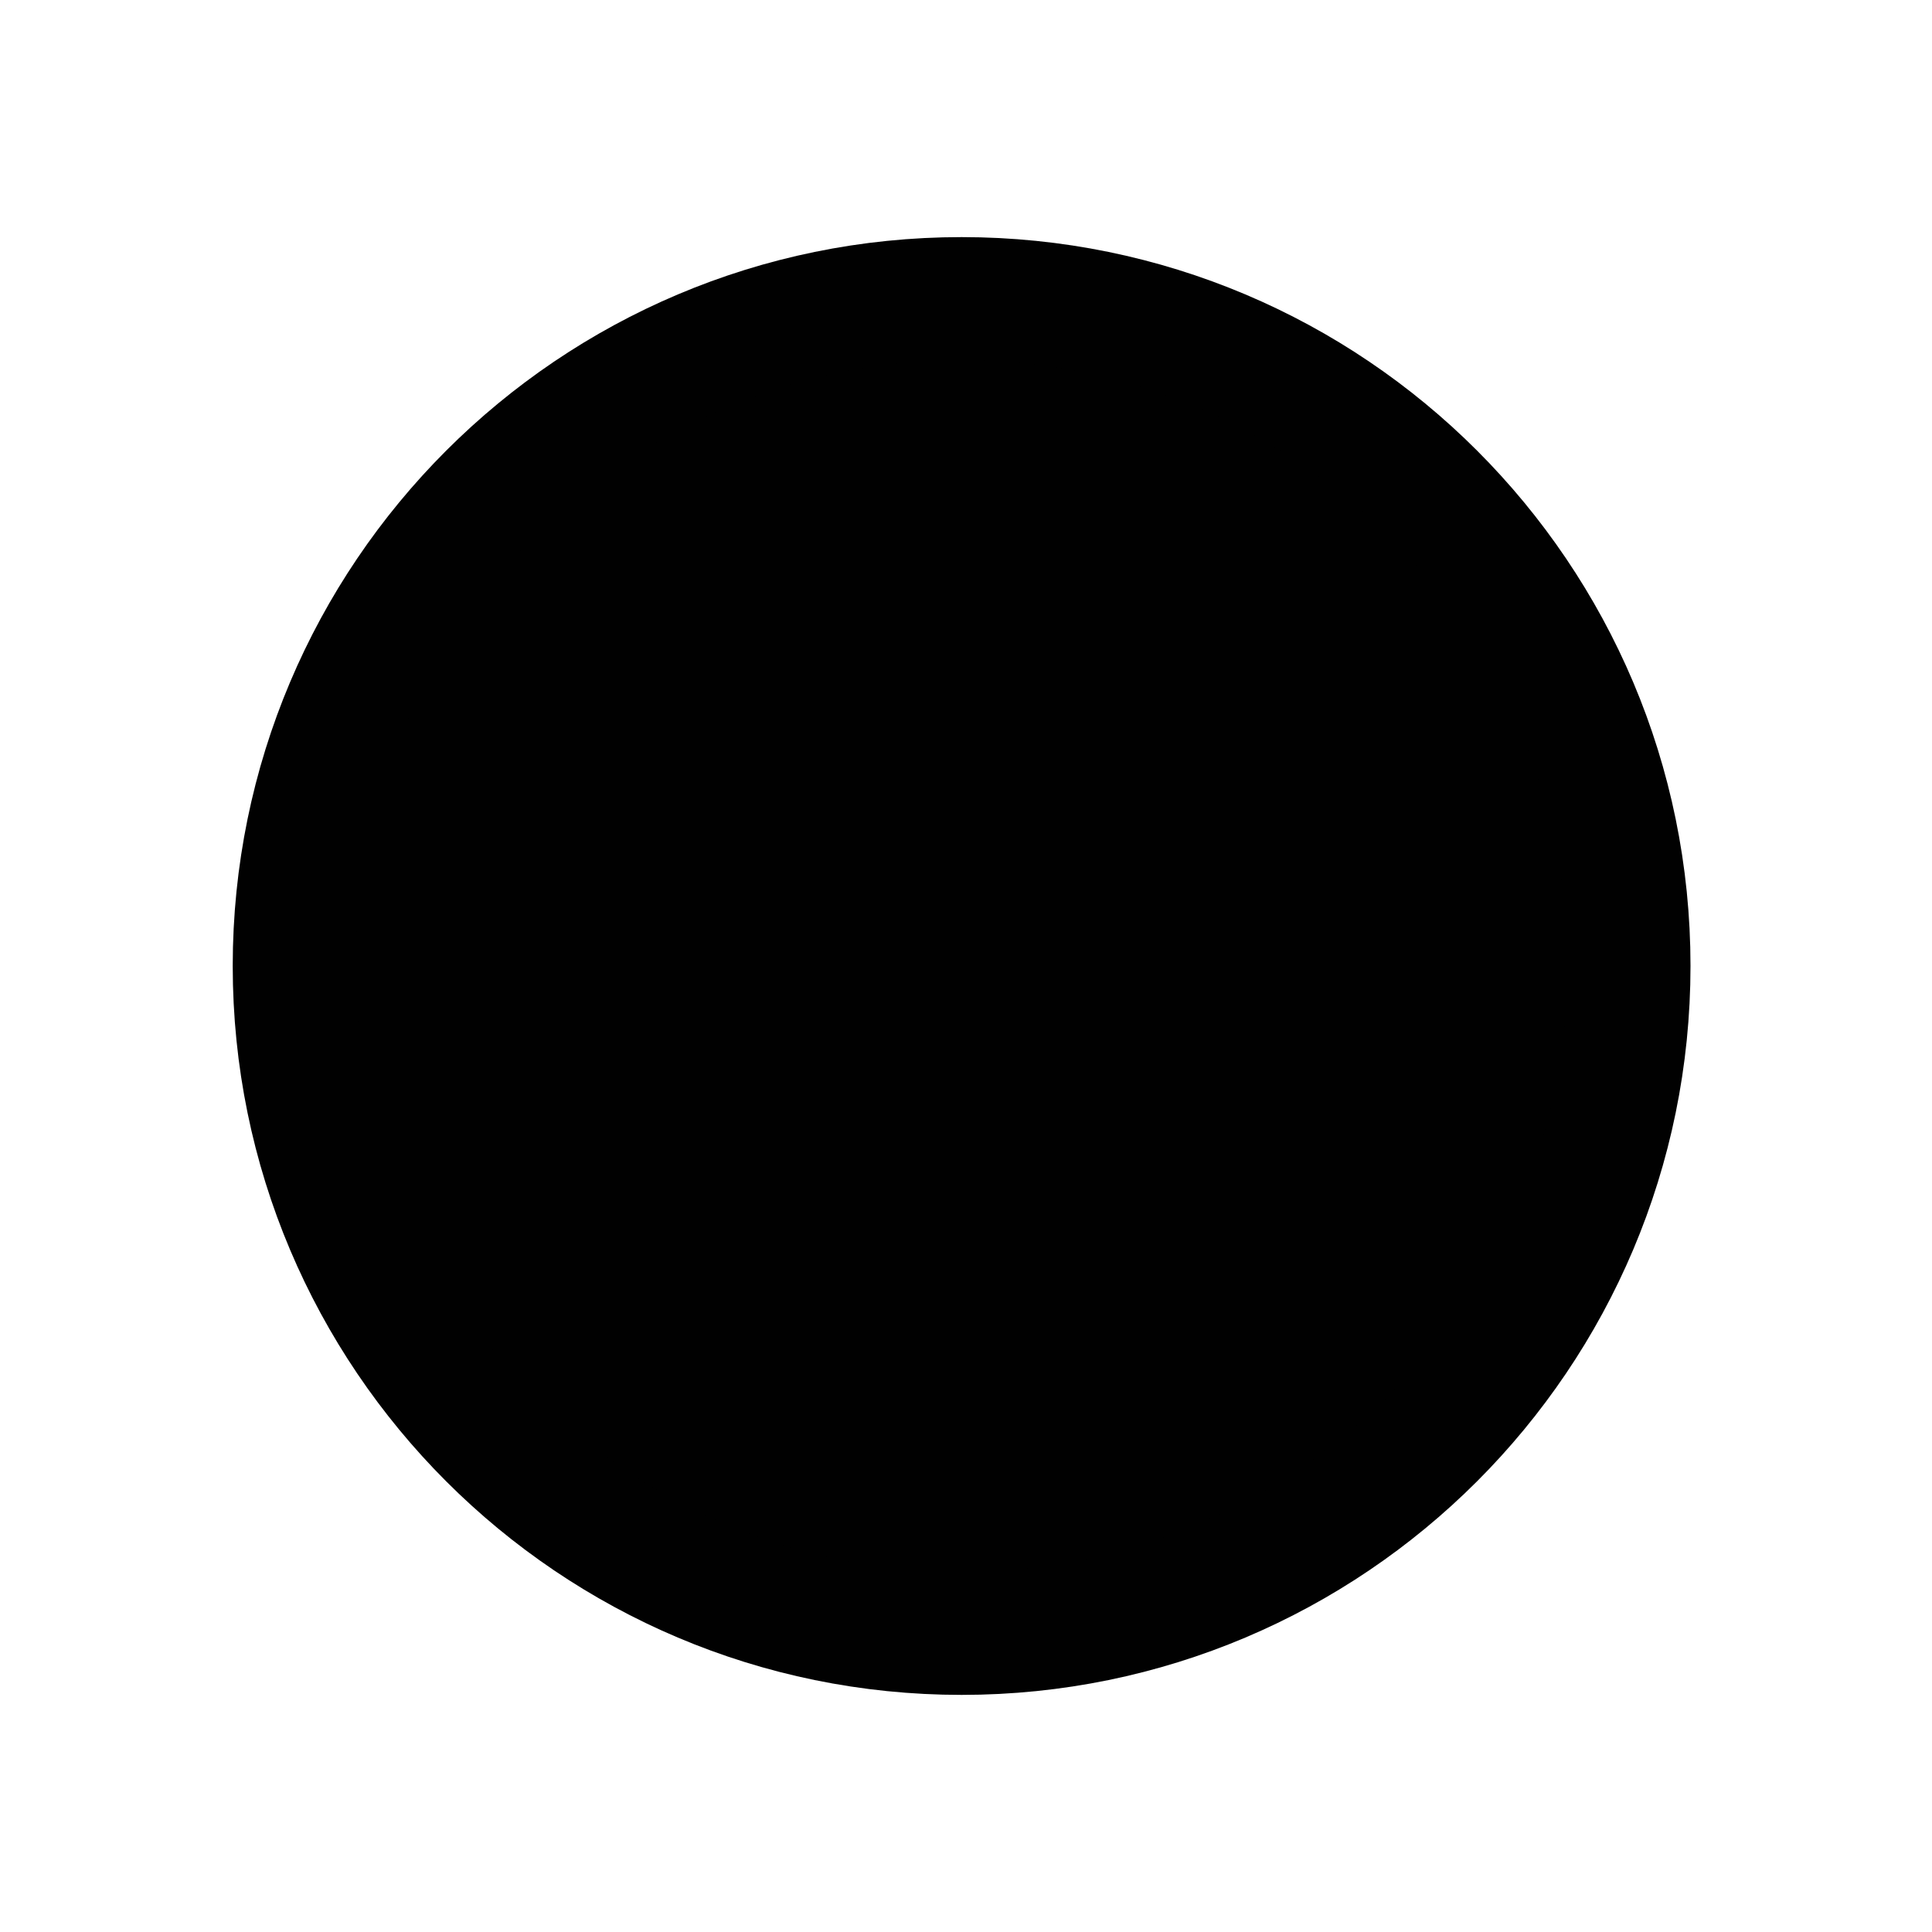
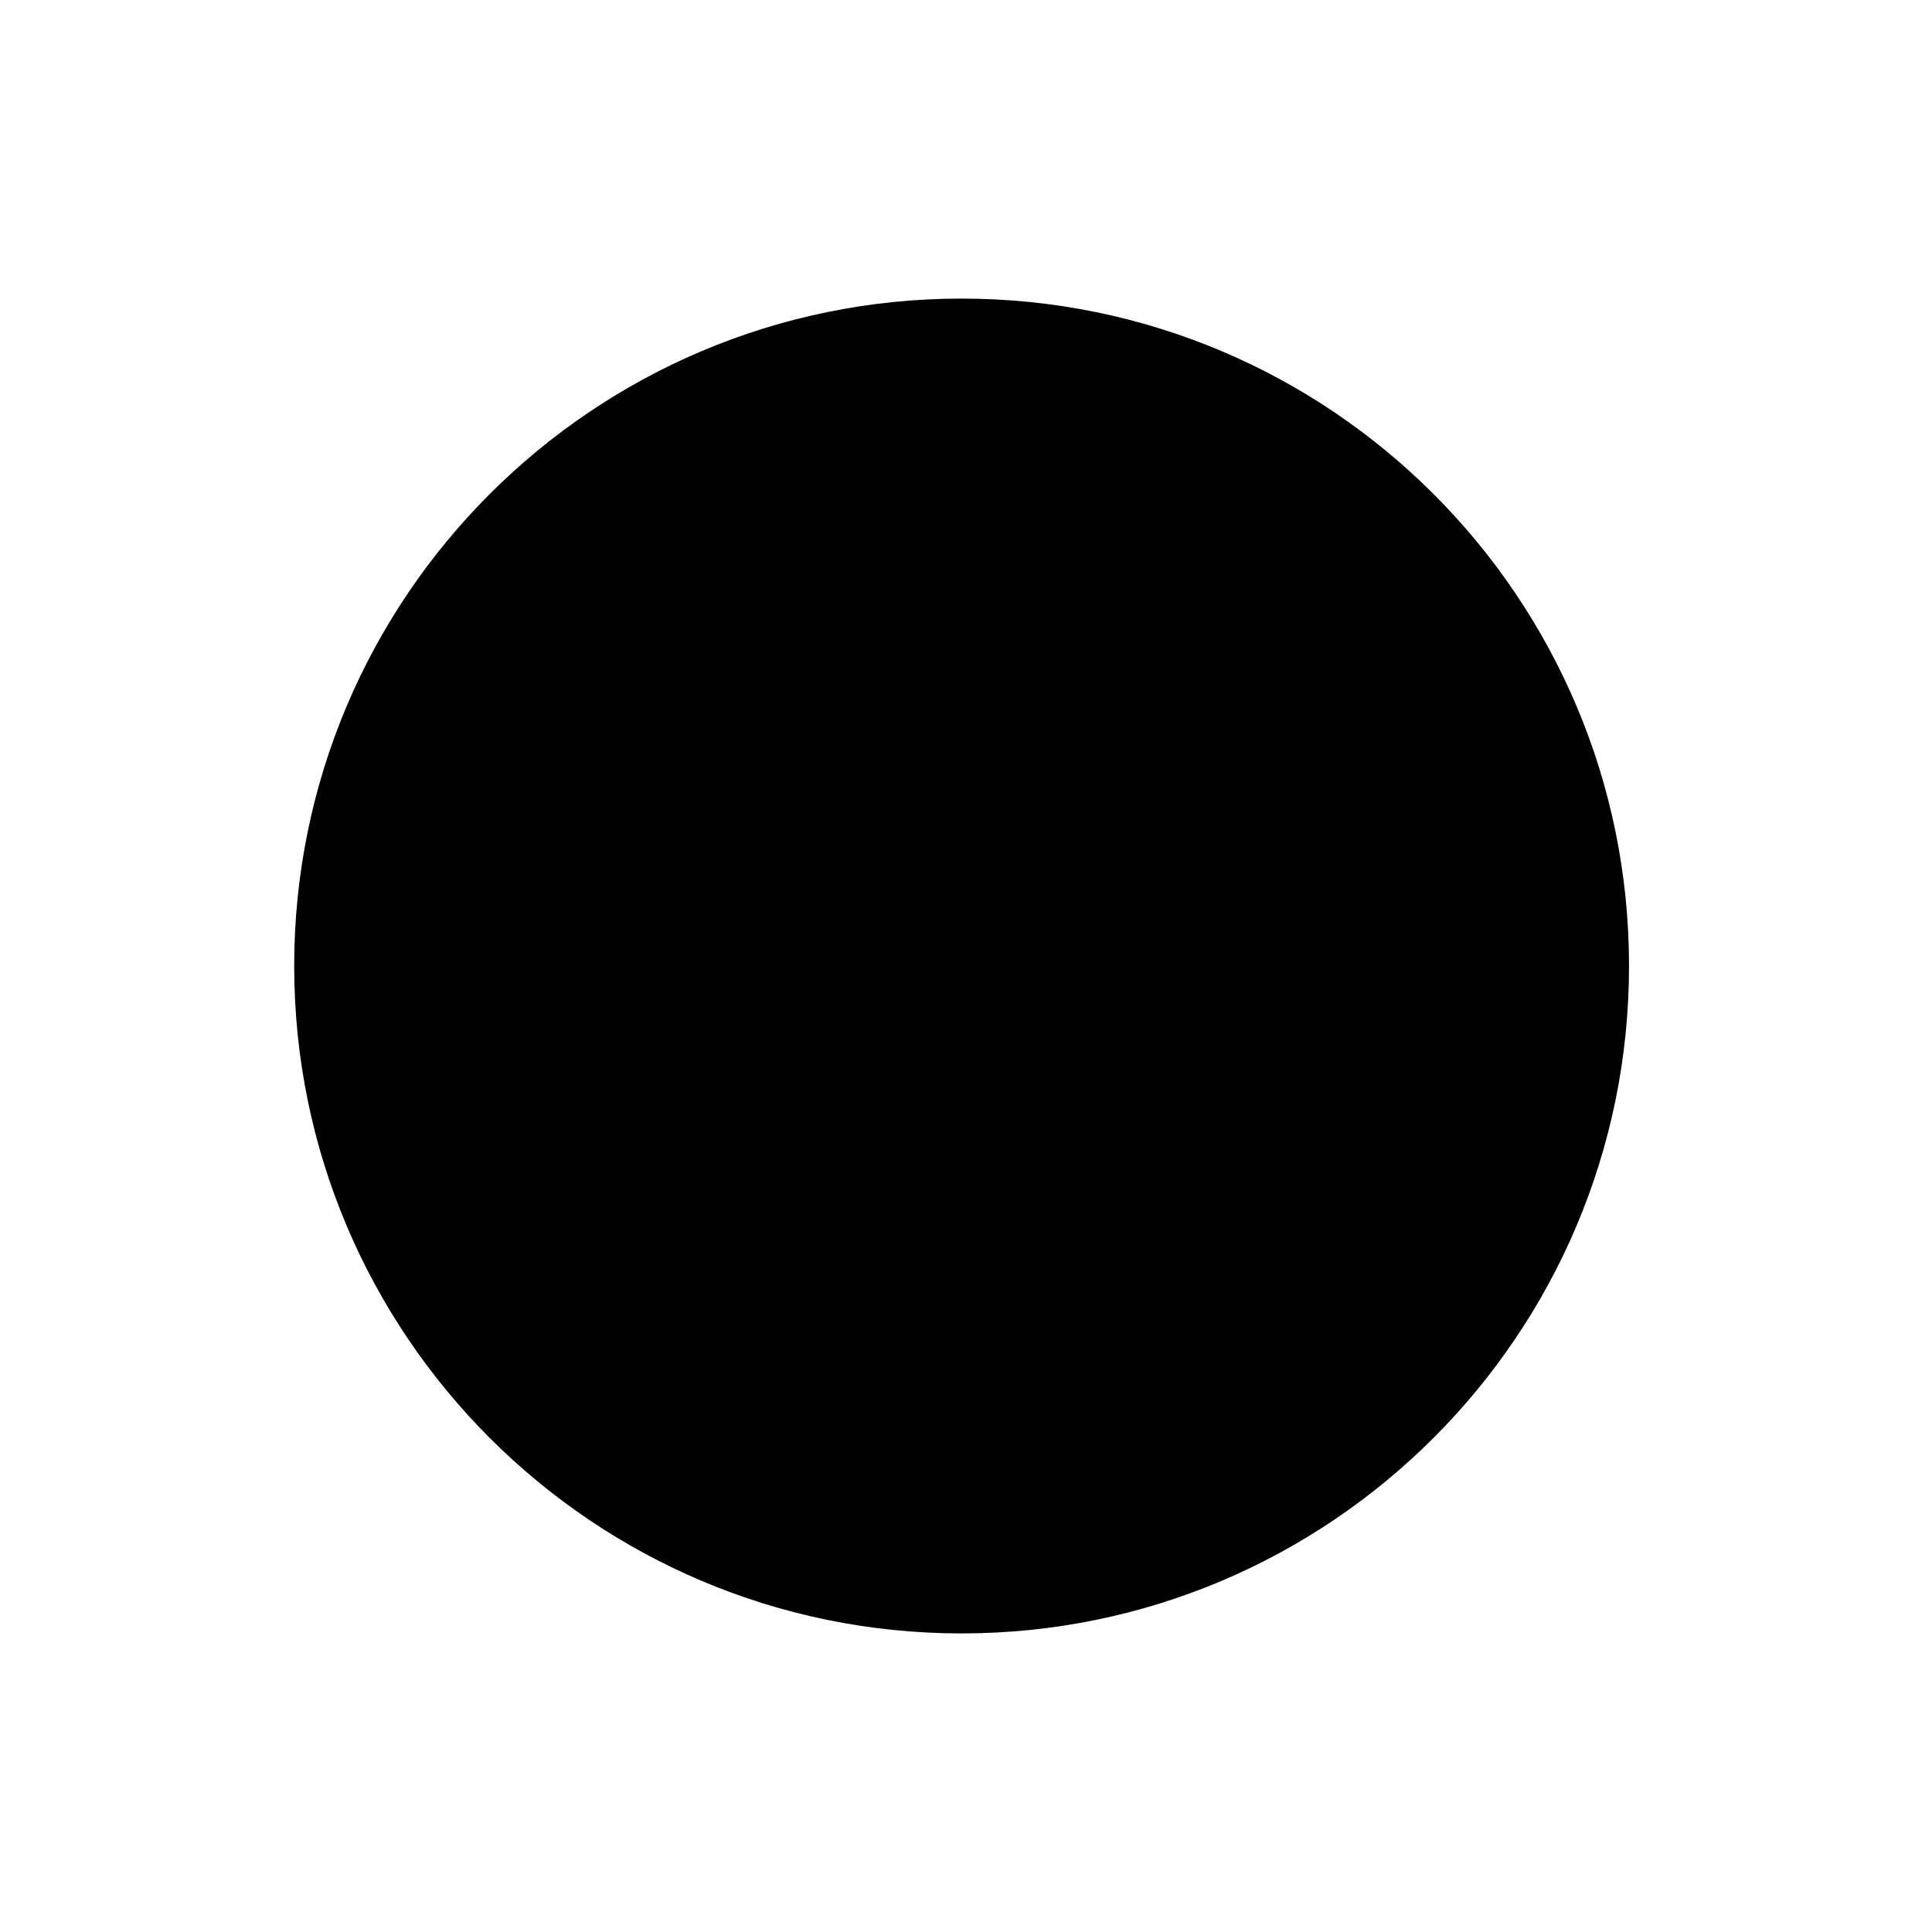
<svg xmlns="http://www.w3.org/2000/svg" enable-background="new 0 0 55 55" height="55px" id="Layer_1" version="1.1" viewBox="0 0 55 55" width="55px" x="0px" xml:space="preserve" y="0px">
  <g display="block" id="network-wireless-000">
-     <path d="   M46.375,27.498c0,10.494-8.507,19.002-19,19.002s-19-8.508-19-19.002c0-10.49,8.507-18.998,19-18.998S46.375,17.003,46.375,27.498z   " display="inline" fill="#010101" stroke="#010101" stroke-linecap="round" stroke-linejoin="round" stroke-width="3.5" />
+     <path d="   M46.375,27.498c0,10.494-8.507,19.002-19,19.002s-19-8.508-19-19.002c0-10.49,8.507-18.998,19-18.998S46.375,17.003,46.375,27.498z   " display="inline" fill="#010101" />
  </g>
</svg>
